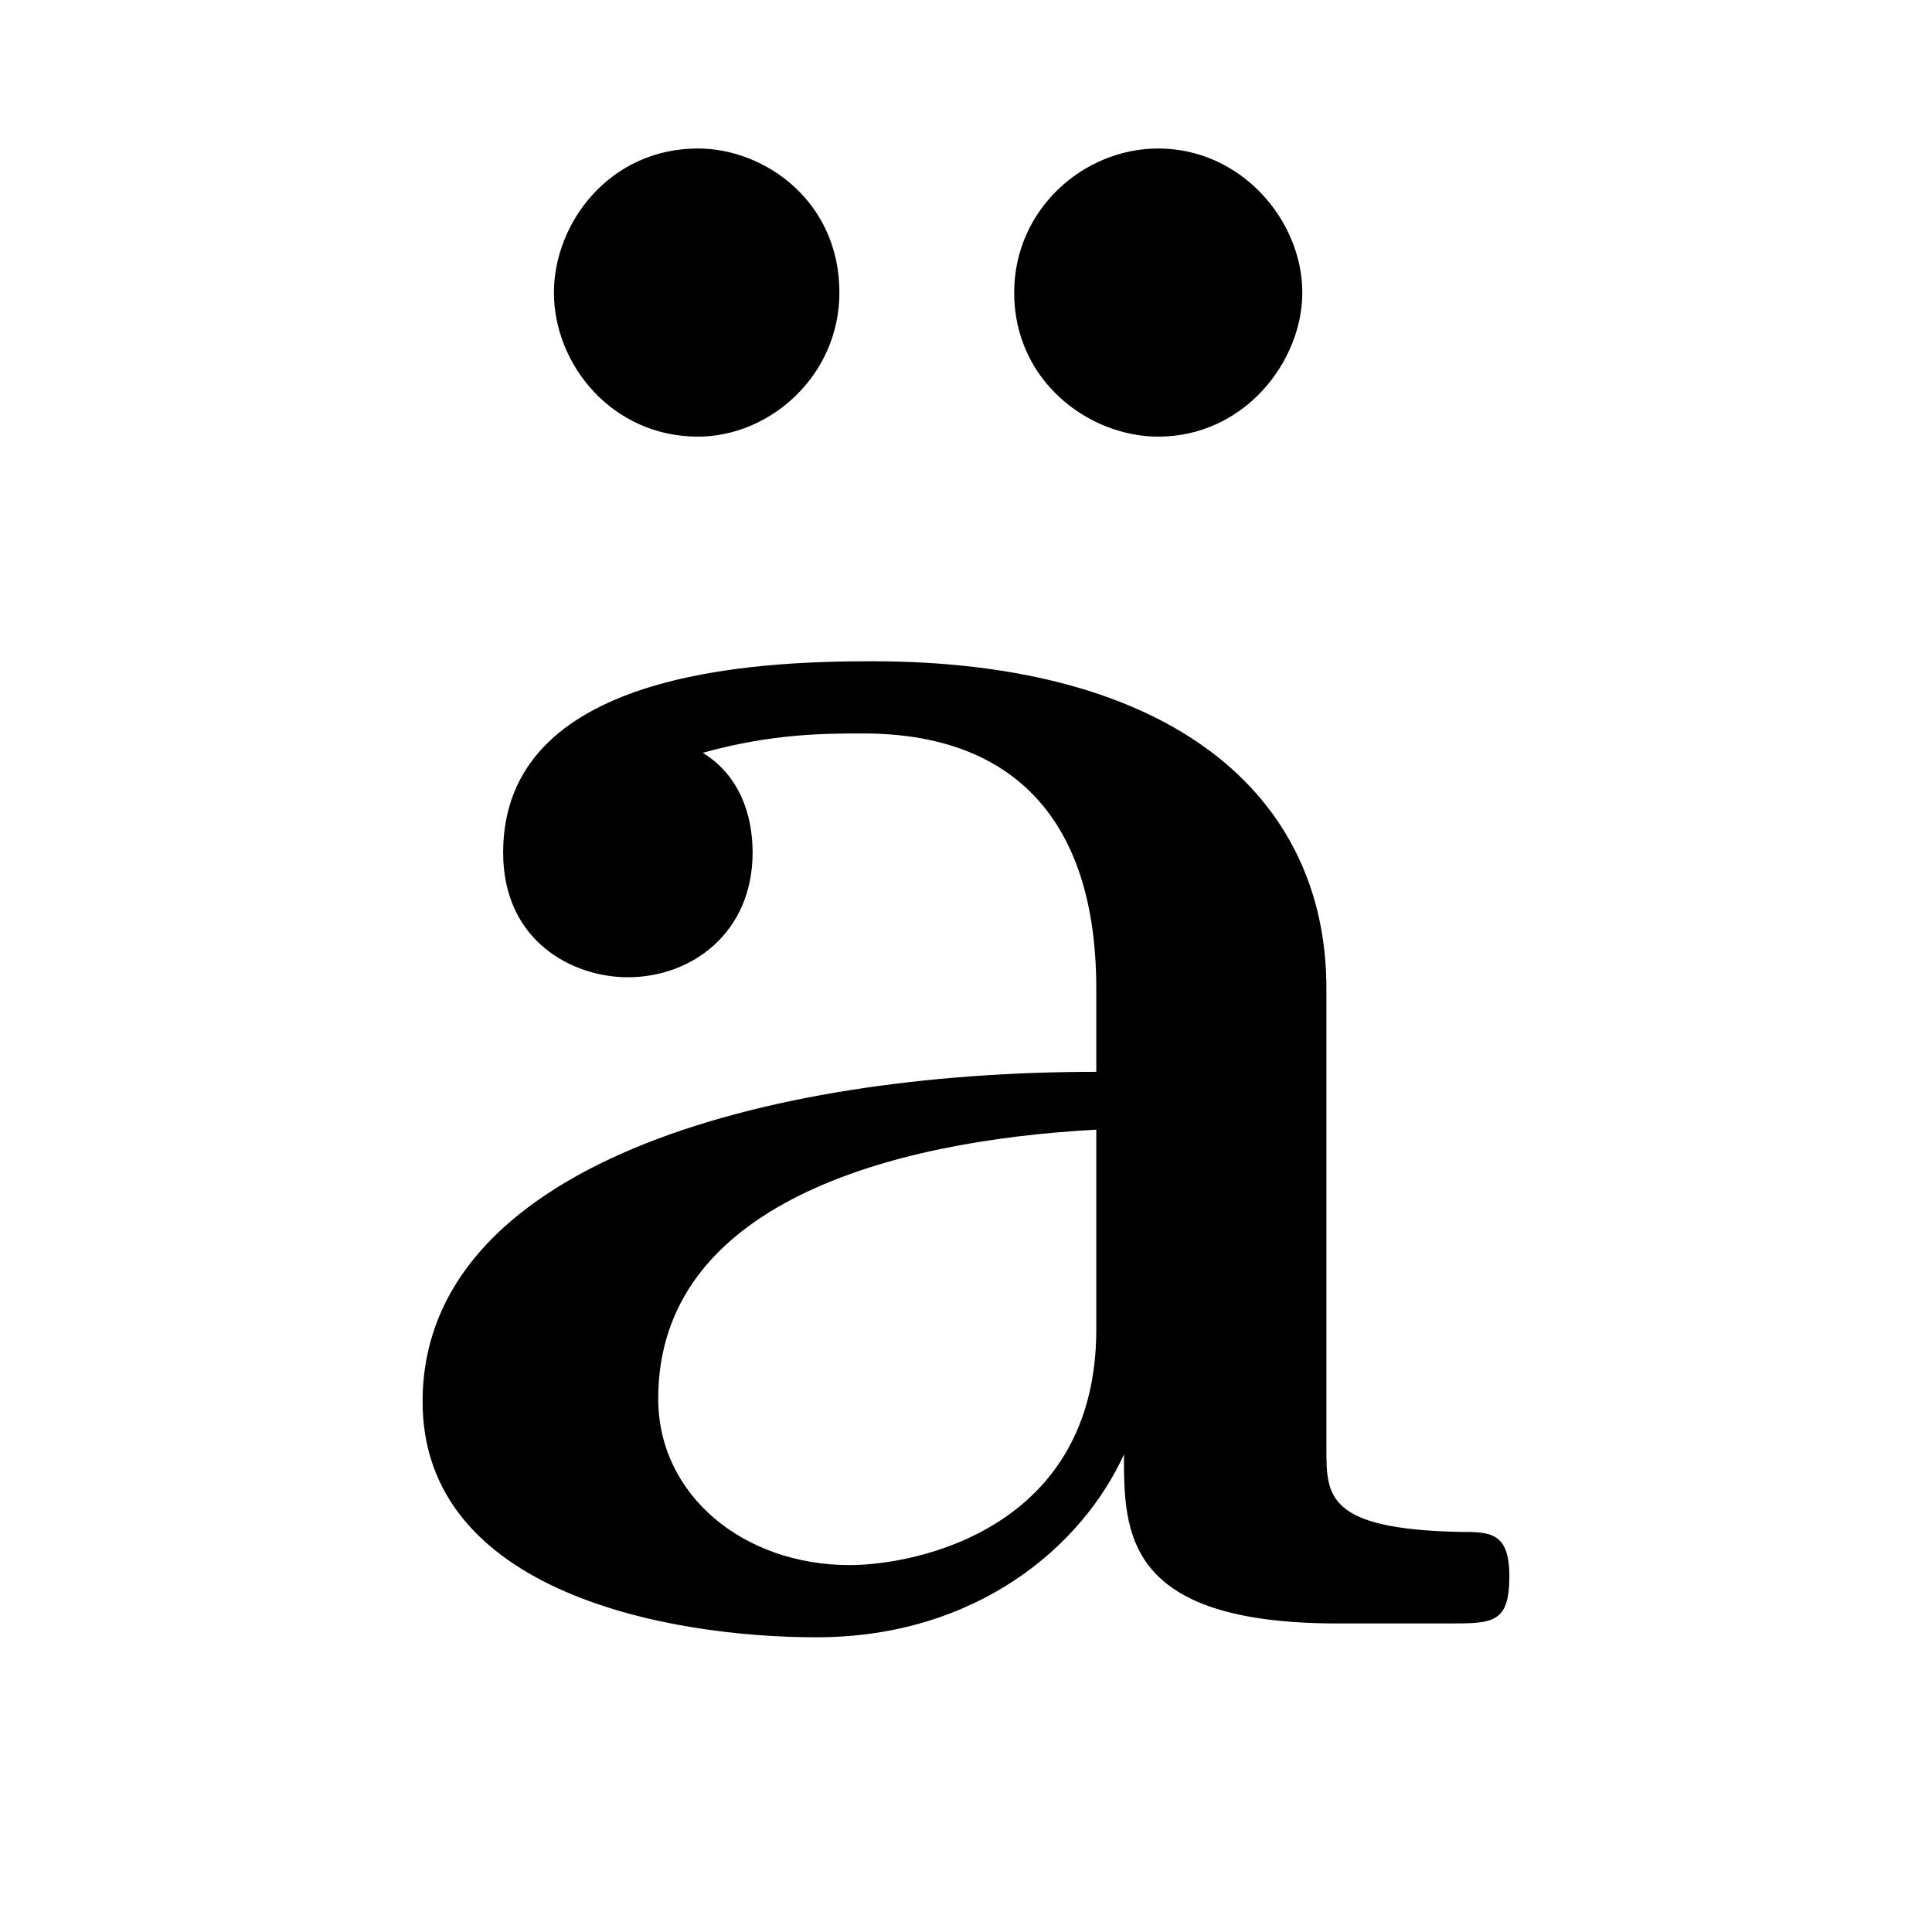
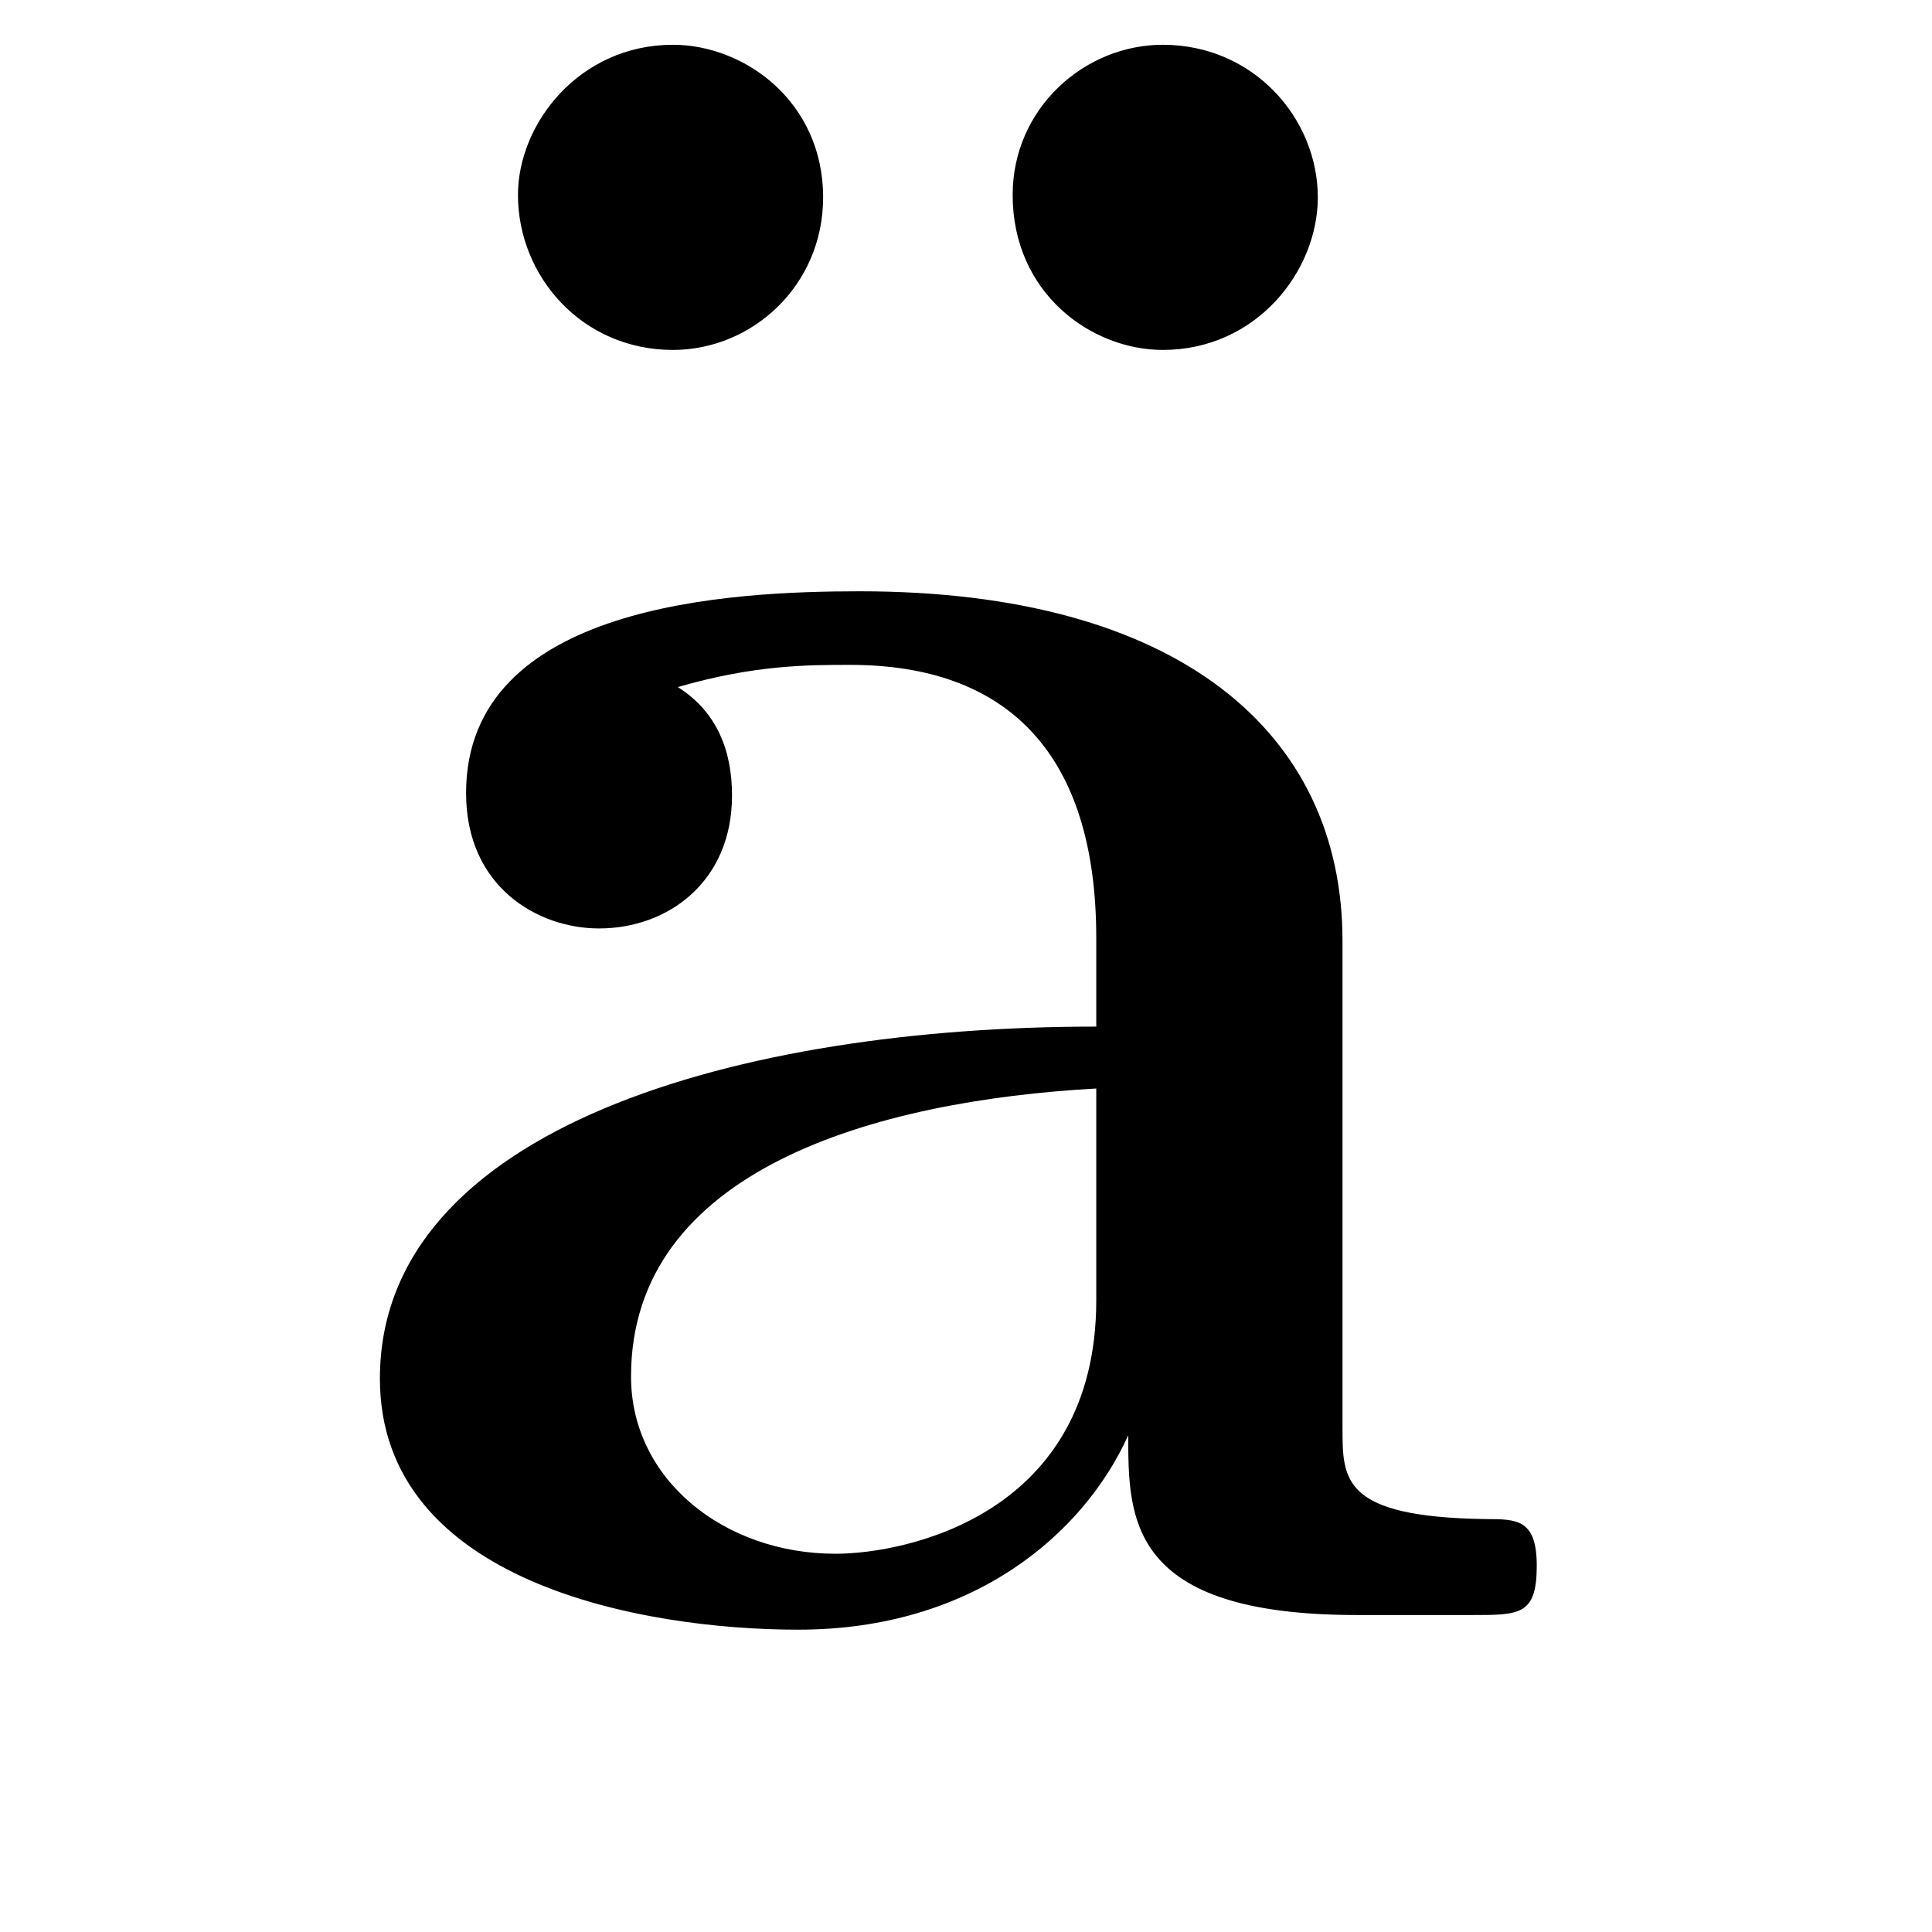
<svg xmlns="http://www.w3.org/2000/svg" width="16" height="16" version="1.1" id="svg10">
  <defs id="defs14" />
  <g color="#000" font-weight="400" font-family="sans-serif" white-space="normal" fill="#474747" id="g8">
    <g id="page1" transform="matrix(1.886464,0,0,1.886464,-106.4631,-108.0383)">
      <g id="use18" style="fill:#000000;fill-opacity:1" transform="matrix(0.5417154,0,0,0.5417154,56.72746,64.32896)">
-         <g transform="matrix(1.469388,0,0,1.469388,-338.0254,-221.9349)" style="fill:#000000;fill-opacity:1" id="g4087">
-           <g id="use4085" transform="matrix(0.9785441,0,0,0.9785441,231.5097,151.1238)">
-             <path id="path57" d="m 2.859,-7.5 c 0,-0.516 -0.422,-0.812 -0.797,-0.812 -0.5,0 -0.812,0.422 -0.812,0.812 0,0.406 0.328,0.812 0.812,0.812 0.406,0 0.797,-0.344 0.797,-0.812 z m 2.609,0 c 0,-0.406 -0.344,-0.812 -0.812,-0.812 -0.422,0 -0.812,0.344 -0.812,0.812 0,0.5 0.422,0.812 0.812,0.812 0.484,0 0.812,-0.422 0.812,-0.812 z m 0,0" style="stroke:none" />
+         <g transform="matrix(1.304725,0,0,1.304725,-190.9204,-181.5166)" style="fill:#000000;fill-opacity:1" id="g186">
+           <g id="use184" transform="matrix(0.9785441,0,0,0.9785441,147.6806,139.1687)">
+             <path id="path502" d="m 3.422,-9 c 0,-0.609 -0.5,-0.969 -0.953,-0.969 -0.594,0 -0.984,0.5 -0.984,0.953 0,0.516 0.406,0.984 0.984,0.984 0.5,0 0.953,-0.406 0.953,-0.969 z M 6.562,-9 c 0,-0.5 -0.406,-0.969 -0.984,-0.969 -0.5,0 -0.953,0.406 -0.953,0.953 0,0.625 0.5,0.984 0.953,0.984 0.594,0 0.984,-0.5 0.984,-0.969 z m 0,0" style="stroke:none" />
          </g>
        </g>
-         <g transform="matrix(1.469388,0,0,1.469388,-338.0254,-221.9349)" style="fill:#000000;fill-opacity:1" id="g4091">
-           <g id="use4089" transform="matrix(0.9785441,0,0,0.9785441,231.6113,151.1238)">
-             <path id="path53" d="m 5.5,-3.578 c 0,-1.094 -0.875,-1.844 -2.562,-1.844 -0.672,0 -2.078,0.062 -2.078,1.078 0,0.5 0.391,0.703 0.703,0.703 0.359,0 0.703,-0.25 0.703,-0.703 0,-0.219 -0.078,-0.438 -0.281,-0.562 0.391,-0.109 0.688,-0.109 0.906,-0.109 0.812,0 1.312,0.453 1.312,1.438 v 0.469 c -1.891,0 -3.797,0.531 -3.797,1.859 0,1.078 1.391,1.328 2.219,1.328 0.906,0 1.5,-0.516 1.734,-1.031 0,0.438 0,0.953 1.203,0.953 h 0.625 c 0.25,0 0.344,0 0.344,-0.266 0,-0.25 -0.109,-0.25 -0.281,-0.25 C 5.5,-0.531 5.5,-0.719 5.5,-0.984 Z M 4.203,-1.656 c 0,1.125 -1.016,1.328 -1.391,1.328 -0.594,0 -1.078,-0.391 -1.078,-0.938 0,-1.094 1.297,-1.453 2.469,-1.516 z m 0,0" style="stroke:none" />
+         <g transform="matrix(1.304725,0,0,1.304725,-190.9204,-181.5166)" style="fill:#000000;fill-opacity:1" id="g190">
+           <g id="use188" transform="matrix(0.9785441,0,0,0.9785441,147.8026,139.1687)">
+             <path id="path498" d="M 6.594,-4.281 C 6.594,-5.609 5.547,-6.5 3.531,-6.5 c -0.812,0 -2.5,0.078 -2.5,1.281 0,0.594 0.453,0.859 0.844,0.859 0.438,0 0.844,-0.297 0.844,-0.844 0,-0.281 -0.094,-0.531 -0.344,-0.688 0.484,-0.141 0.828,-0.141 1.094,-0.141 0.984,0 1.562,0.547 1.562,1.734 v 0.562 c -2.266,0 -4.547,0.641 -4.547,2.234 0,1.297 1.672,1.594 2.656,1.594 1.109,0 1.812,-0.609 2.094,-1.234 0,0.531 0,1.141 1.453,1.141 h 0.734 c 0.297,0 0.406,0 0.406,-0.312 0,-0.297 -0.125,-0.297 -0.328,-0.297 C 6.594,-0.625 6.594,-0.859 6.594,-1.188 Z M 5.031,-2 c 0,1.359 -1.203,1.609 -1.656,1.609 -0.703,0 -1.297,-0.469 -1.297,-1.125 0,-1.312 1.547,-1.75 2.953,-1.828 z m 0,0" style="stroke:none" />
          </g>
        </g>
      </g>
    </g>
  </g>
</svg>
